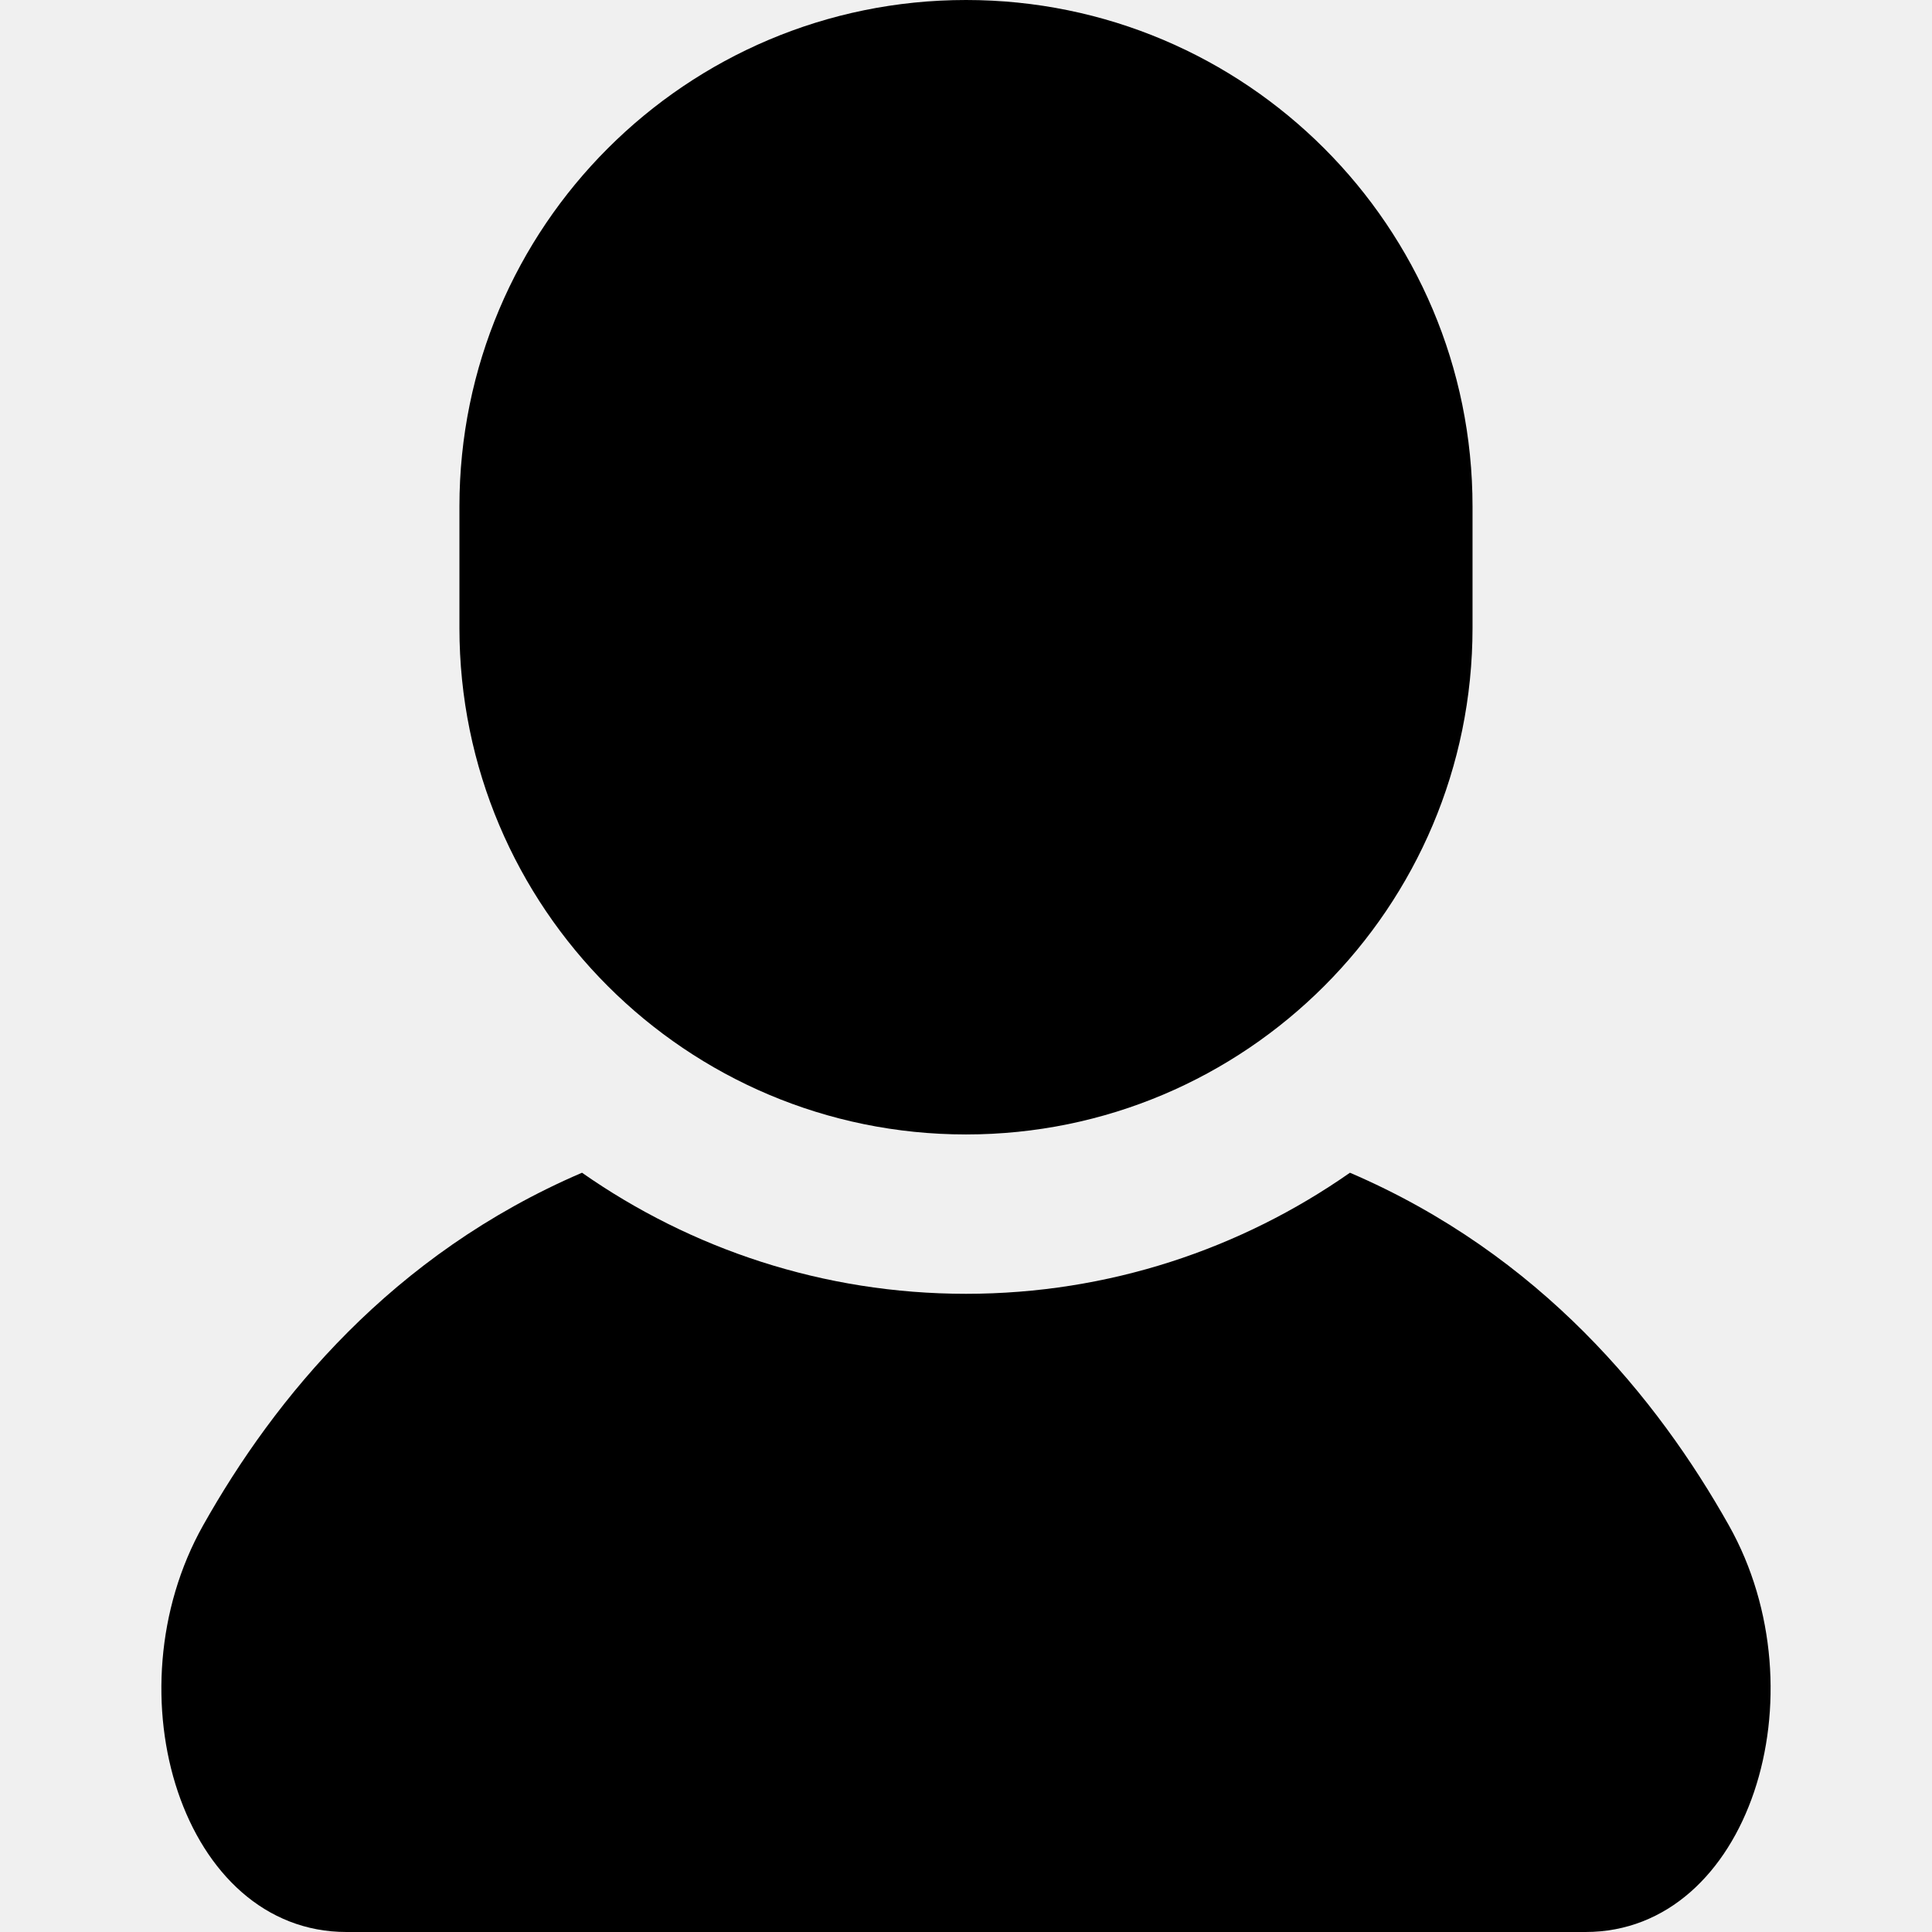
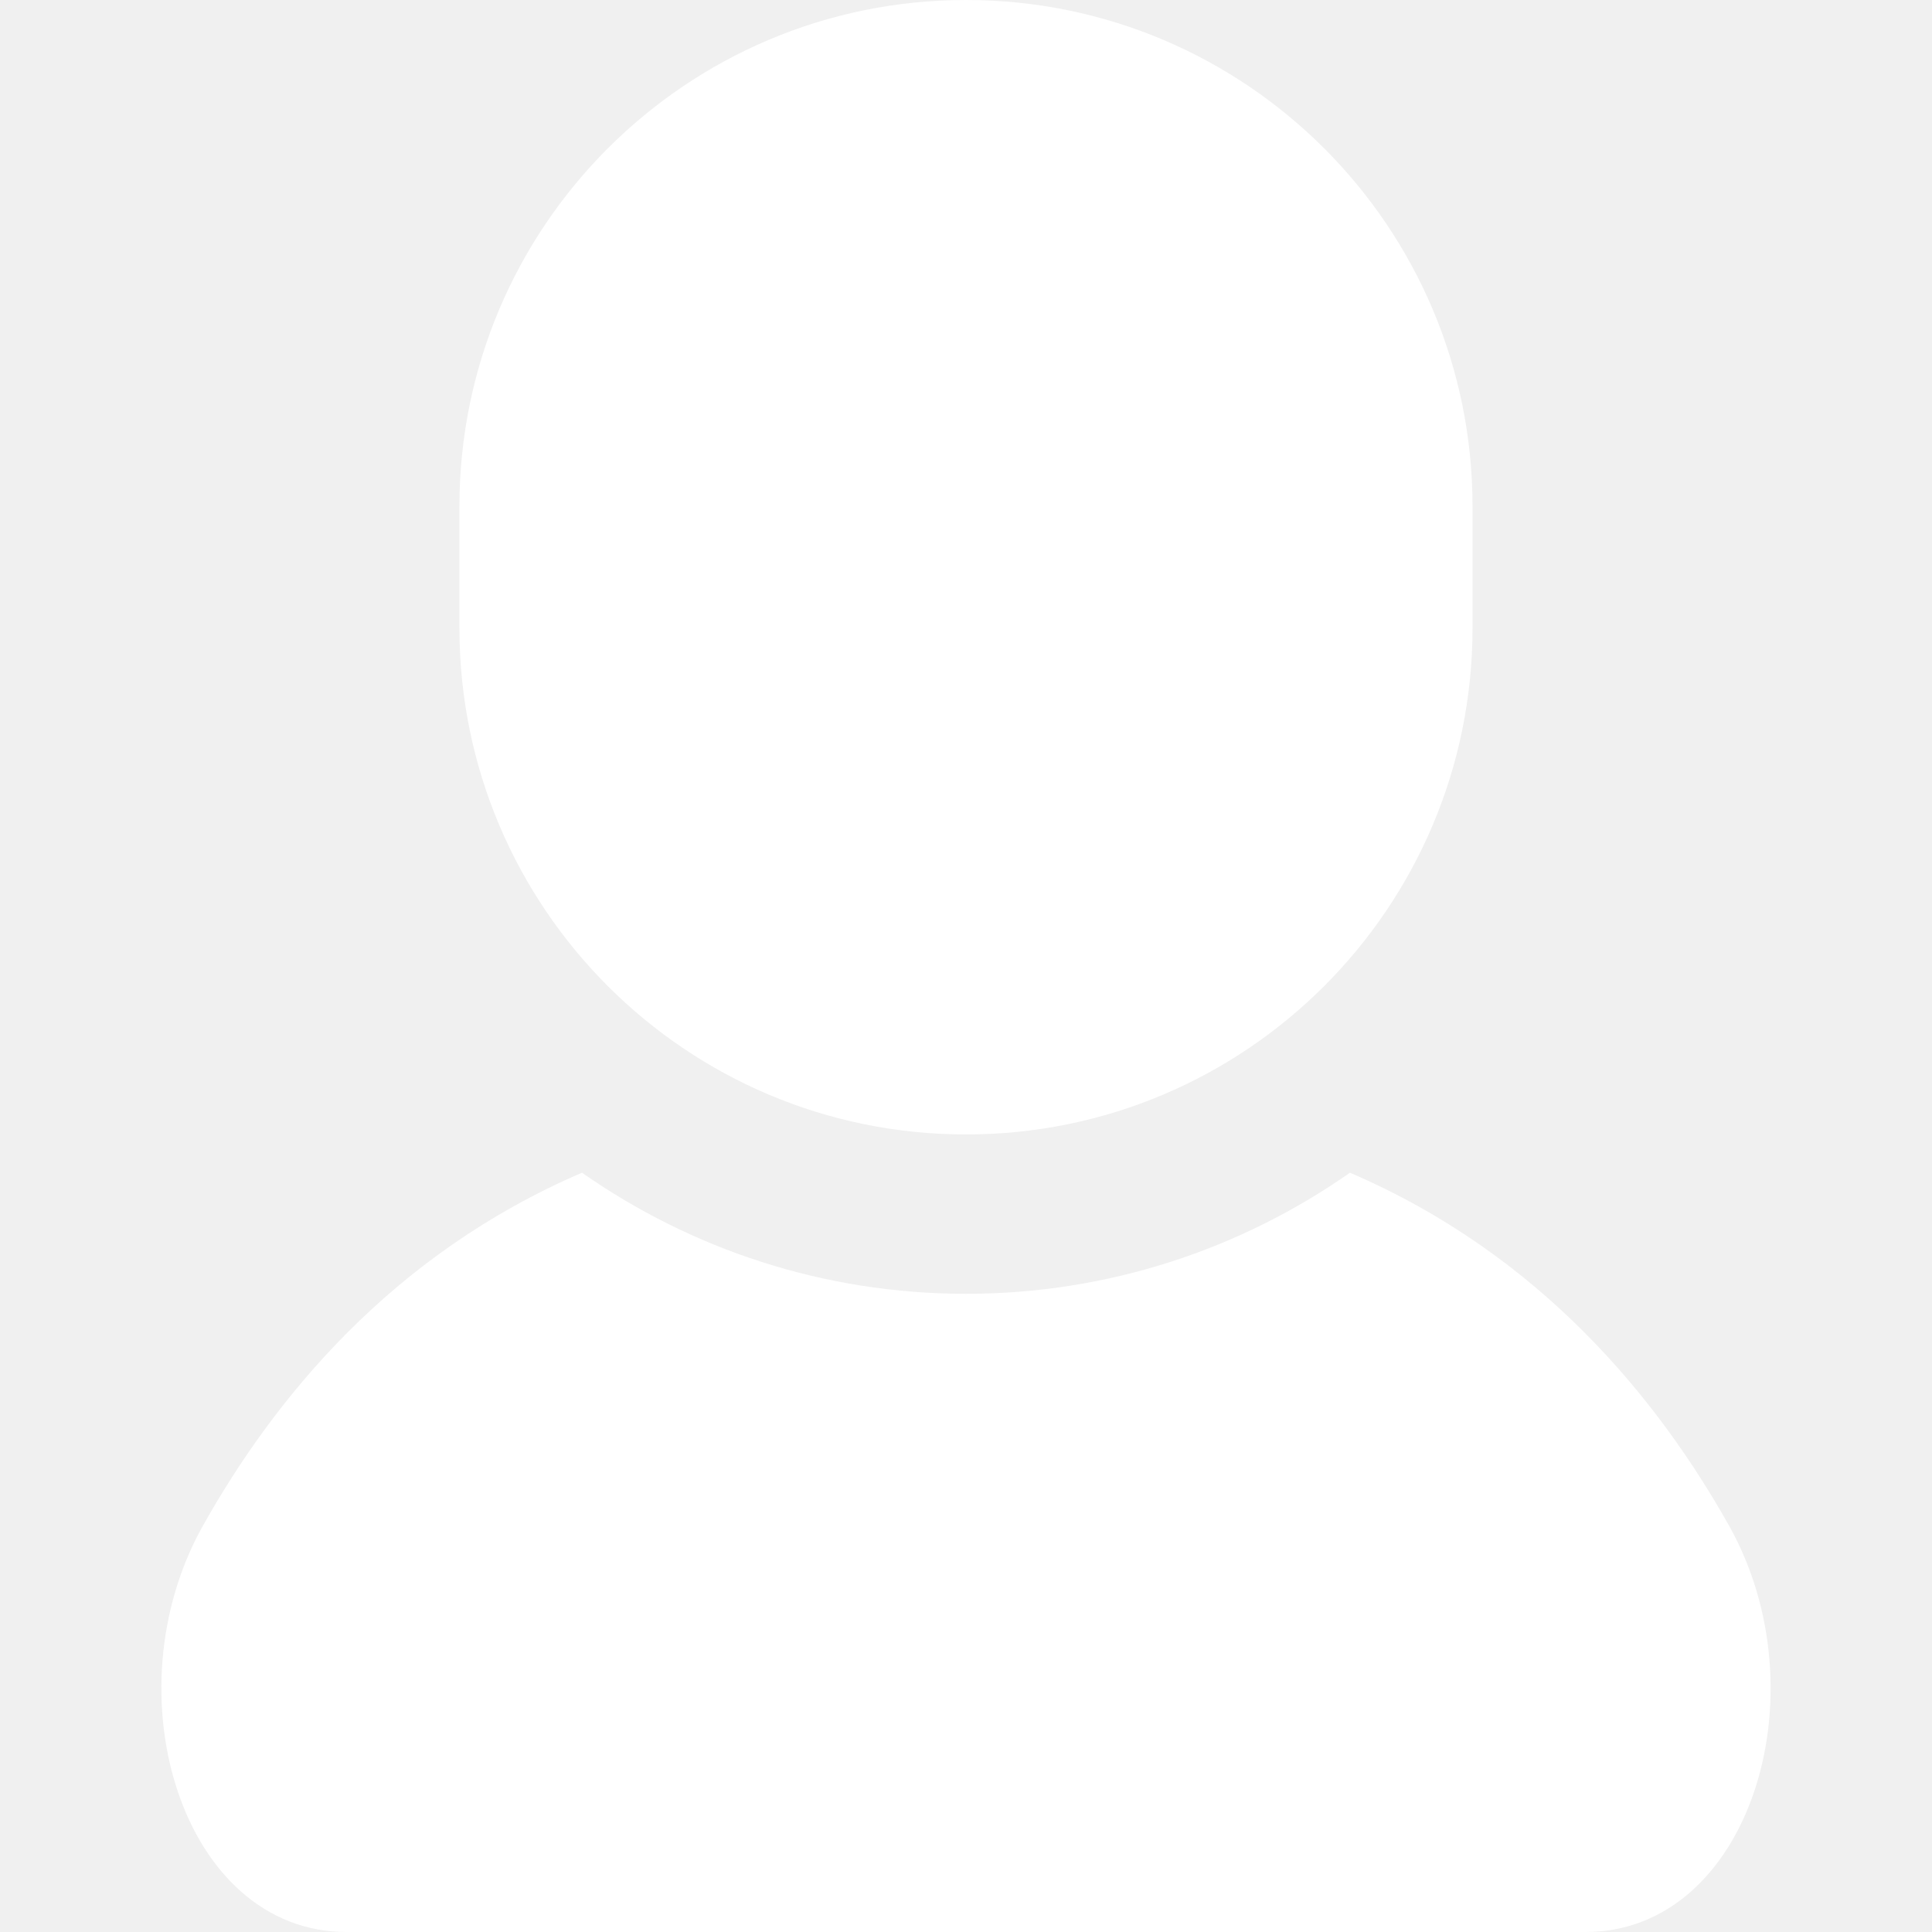
<svg xmlns="http://www.w3.org/2000/svg" height="800px" width="800px" version="1.1" id="_x32_" viewBox="0 0 512 512" xml:space="preserve">
  <style type="text/css">
- 	.st0{fill:#000000;}
+ 	.st0{fill:white;}
</style>
  <g>
    <path class="st0" d="M458.159,404.216c-18.93-33.65-49.934-71.764-100.409-93.431c-28.868,20.196-63.938,32.087-101.745,32.087   c-37.828,0-72.898-11.89-101.767-32.087c-50.474,21.667-81.479,59.782-100.398,93.431C28.731,448.848,48.417,512,91.842,512   c43.426,0,164.164,0,164.164,0s120.726,0,164.153,0C463.583,512,483.269,448.848,458.159,404.216z" />
    <path class="st0" d="M256.005,300.641c74.144,0,134.231-60.108,134.231-134.242v-32.158C390.236,60.108,330.149,0,256.005,0   c-74.155,0-134.252,60.108-134.252,134.242V166.4C121.753,240.533,181.851,300.641,256.005,300.641z" />
  </g>
</svg>
